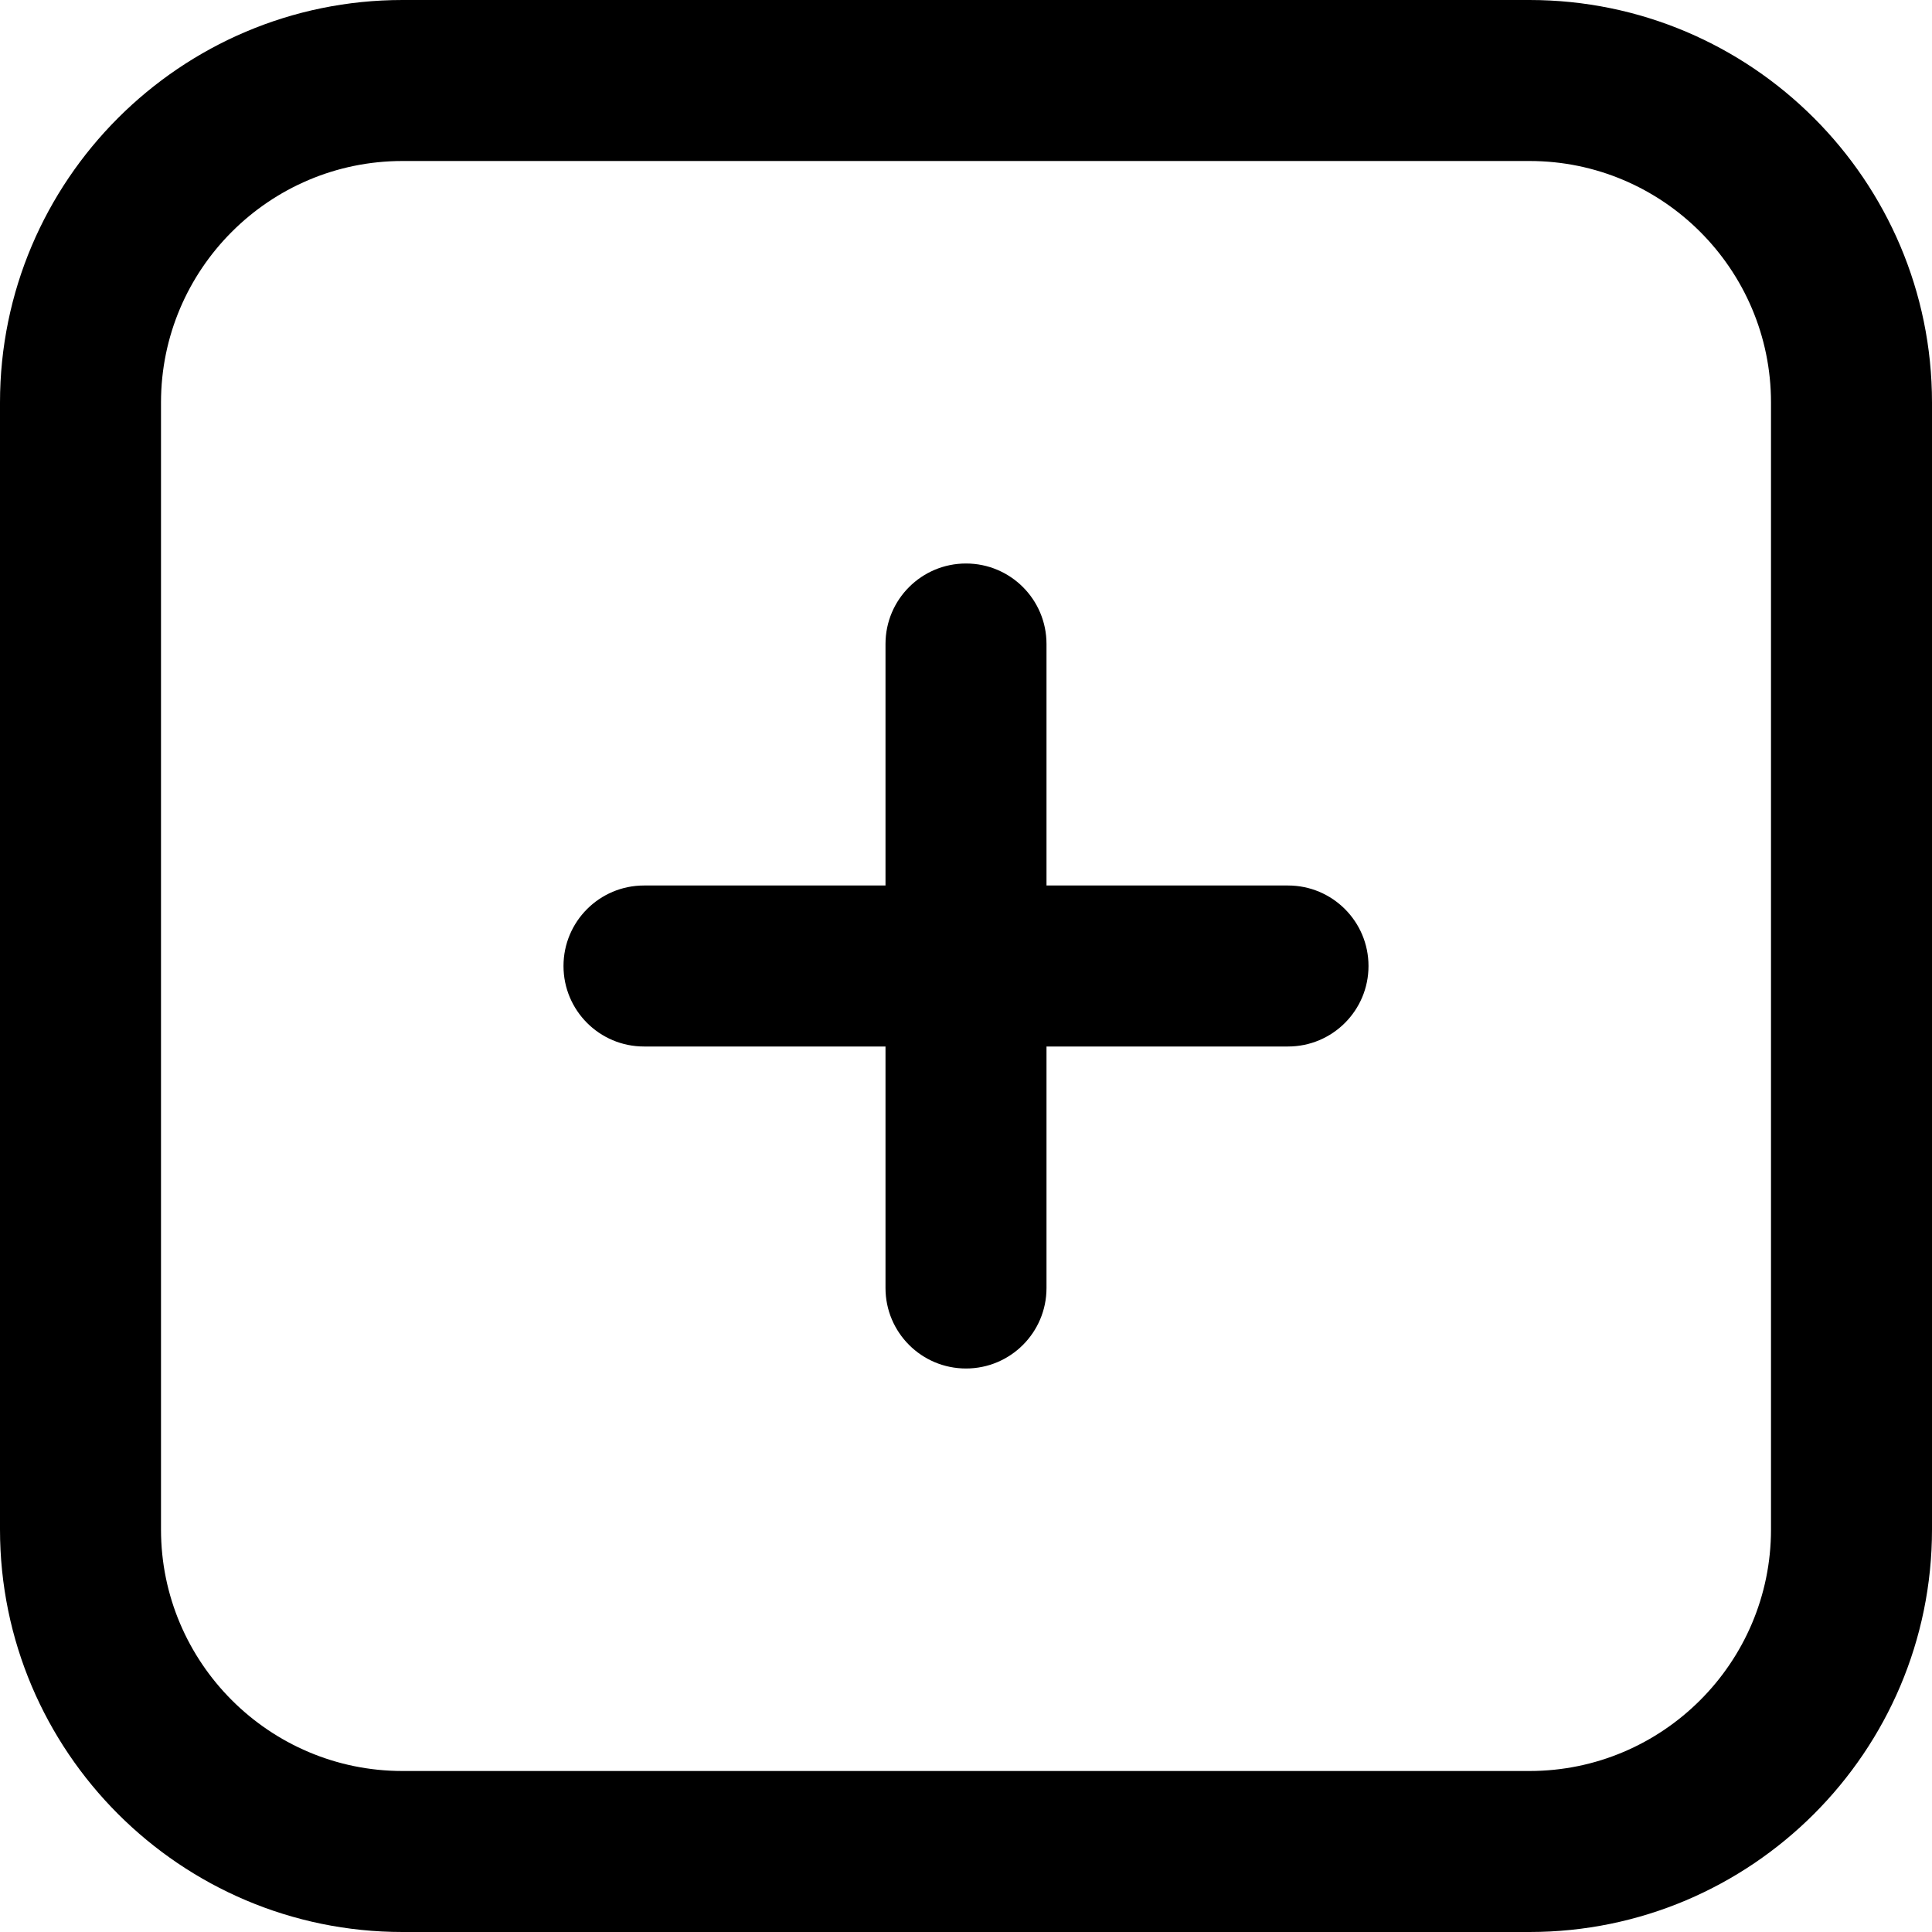
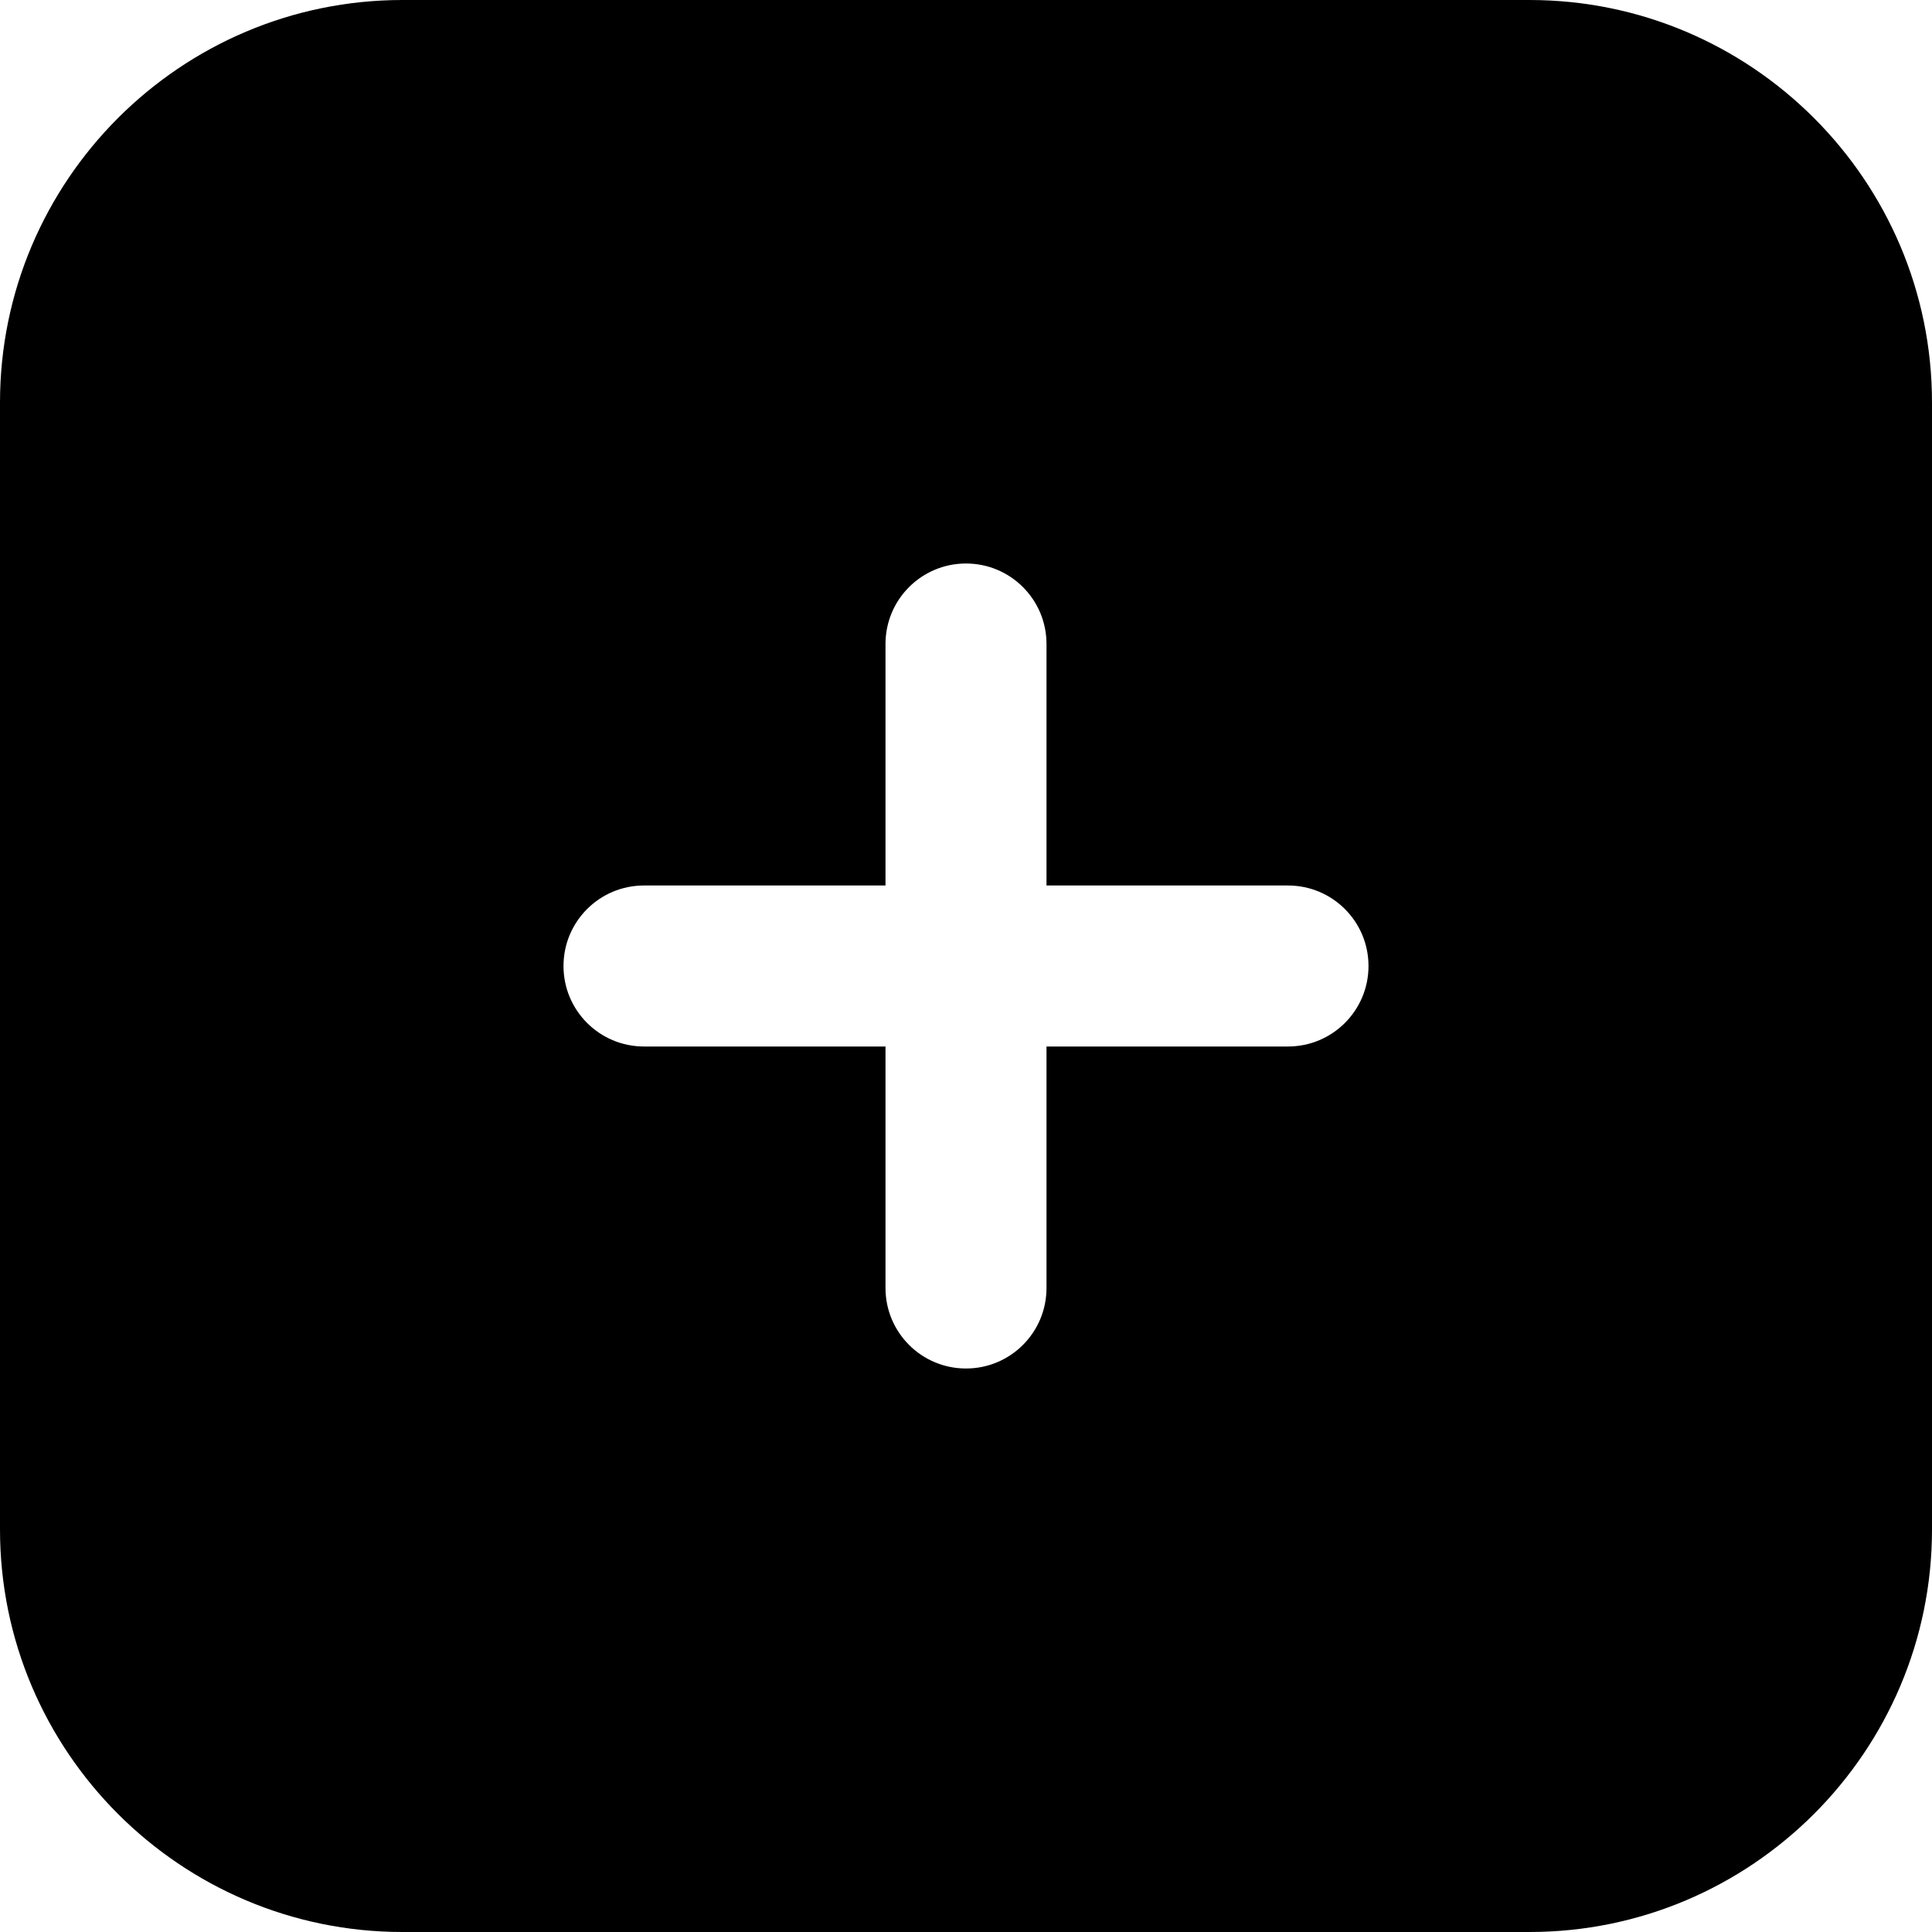
<svg xmlns="http://www.w3.org/2000/svg" id="Layer_1" data-name="Layer 1" viewBox="0 0 24 24" width="512" height="512">
-   <path d="M17,12c0,.553-.448,1-1,1h-3v3c0,.553-.448,1-1,1s-1-.447-1-1v-3h-3c-.552,0-1-.447-1-1s.448-1,1-1h3v-3c0-.553,.448-1,1-1s1,.447,1,1v3h3c.552,0,1,.447,1,1Zm7-7v14c0,2.757-2.243,5-5,5H5c-2.757,0-5-2.243-5-5V5C0,2.243,2.243,0,5,0h14c2.757,0,5,2.243,5,5Zm-2,0c0-1.654-1.346-3-3-3H5c-1.654,0-3,1.346-3,3v14c0,1.654,1.346,3,3,3h14c1.654,0,3-1.346,3-3V5Z" />
+   <path d="M19,0H5C2.243,0,0,2.243,0,5v14c0,2.757,2.243,5,5,5h14c2.757,0,5-2.243,5-5V5c0-2.757-2.243-5-5-5Zm-3,13h-3v3c0,.553-.448,1-1,1s-1-.447-1-1v-3h-3c-.552,0-1-.447-1-1s.448-1,1-1h3v-3c0-.553,.448-1,1-1s1,.447,1,1v3h3c.552,0,1,.447,1,1s-.448,1-1,1Z" />
</svg>
